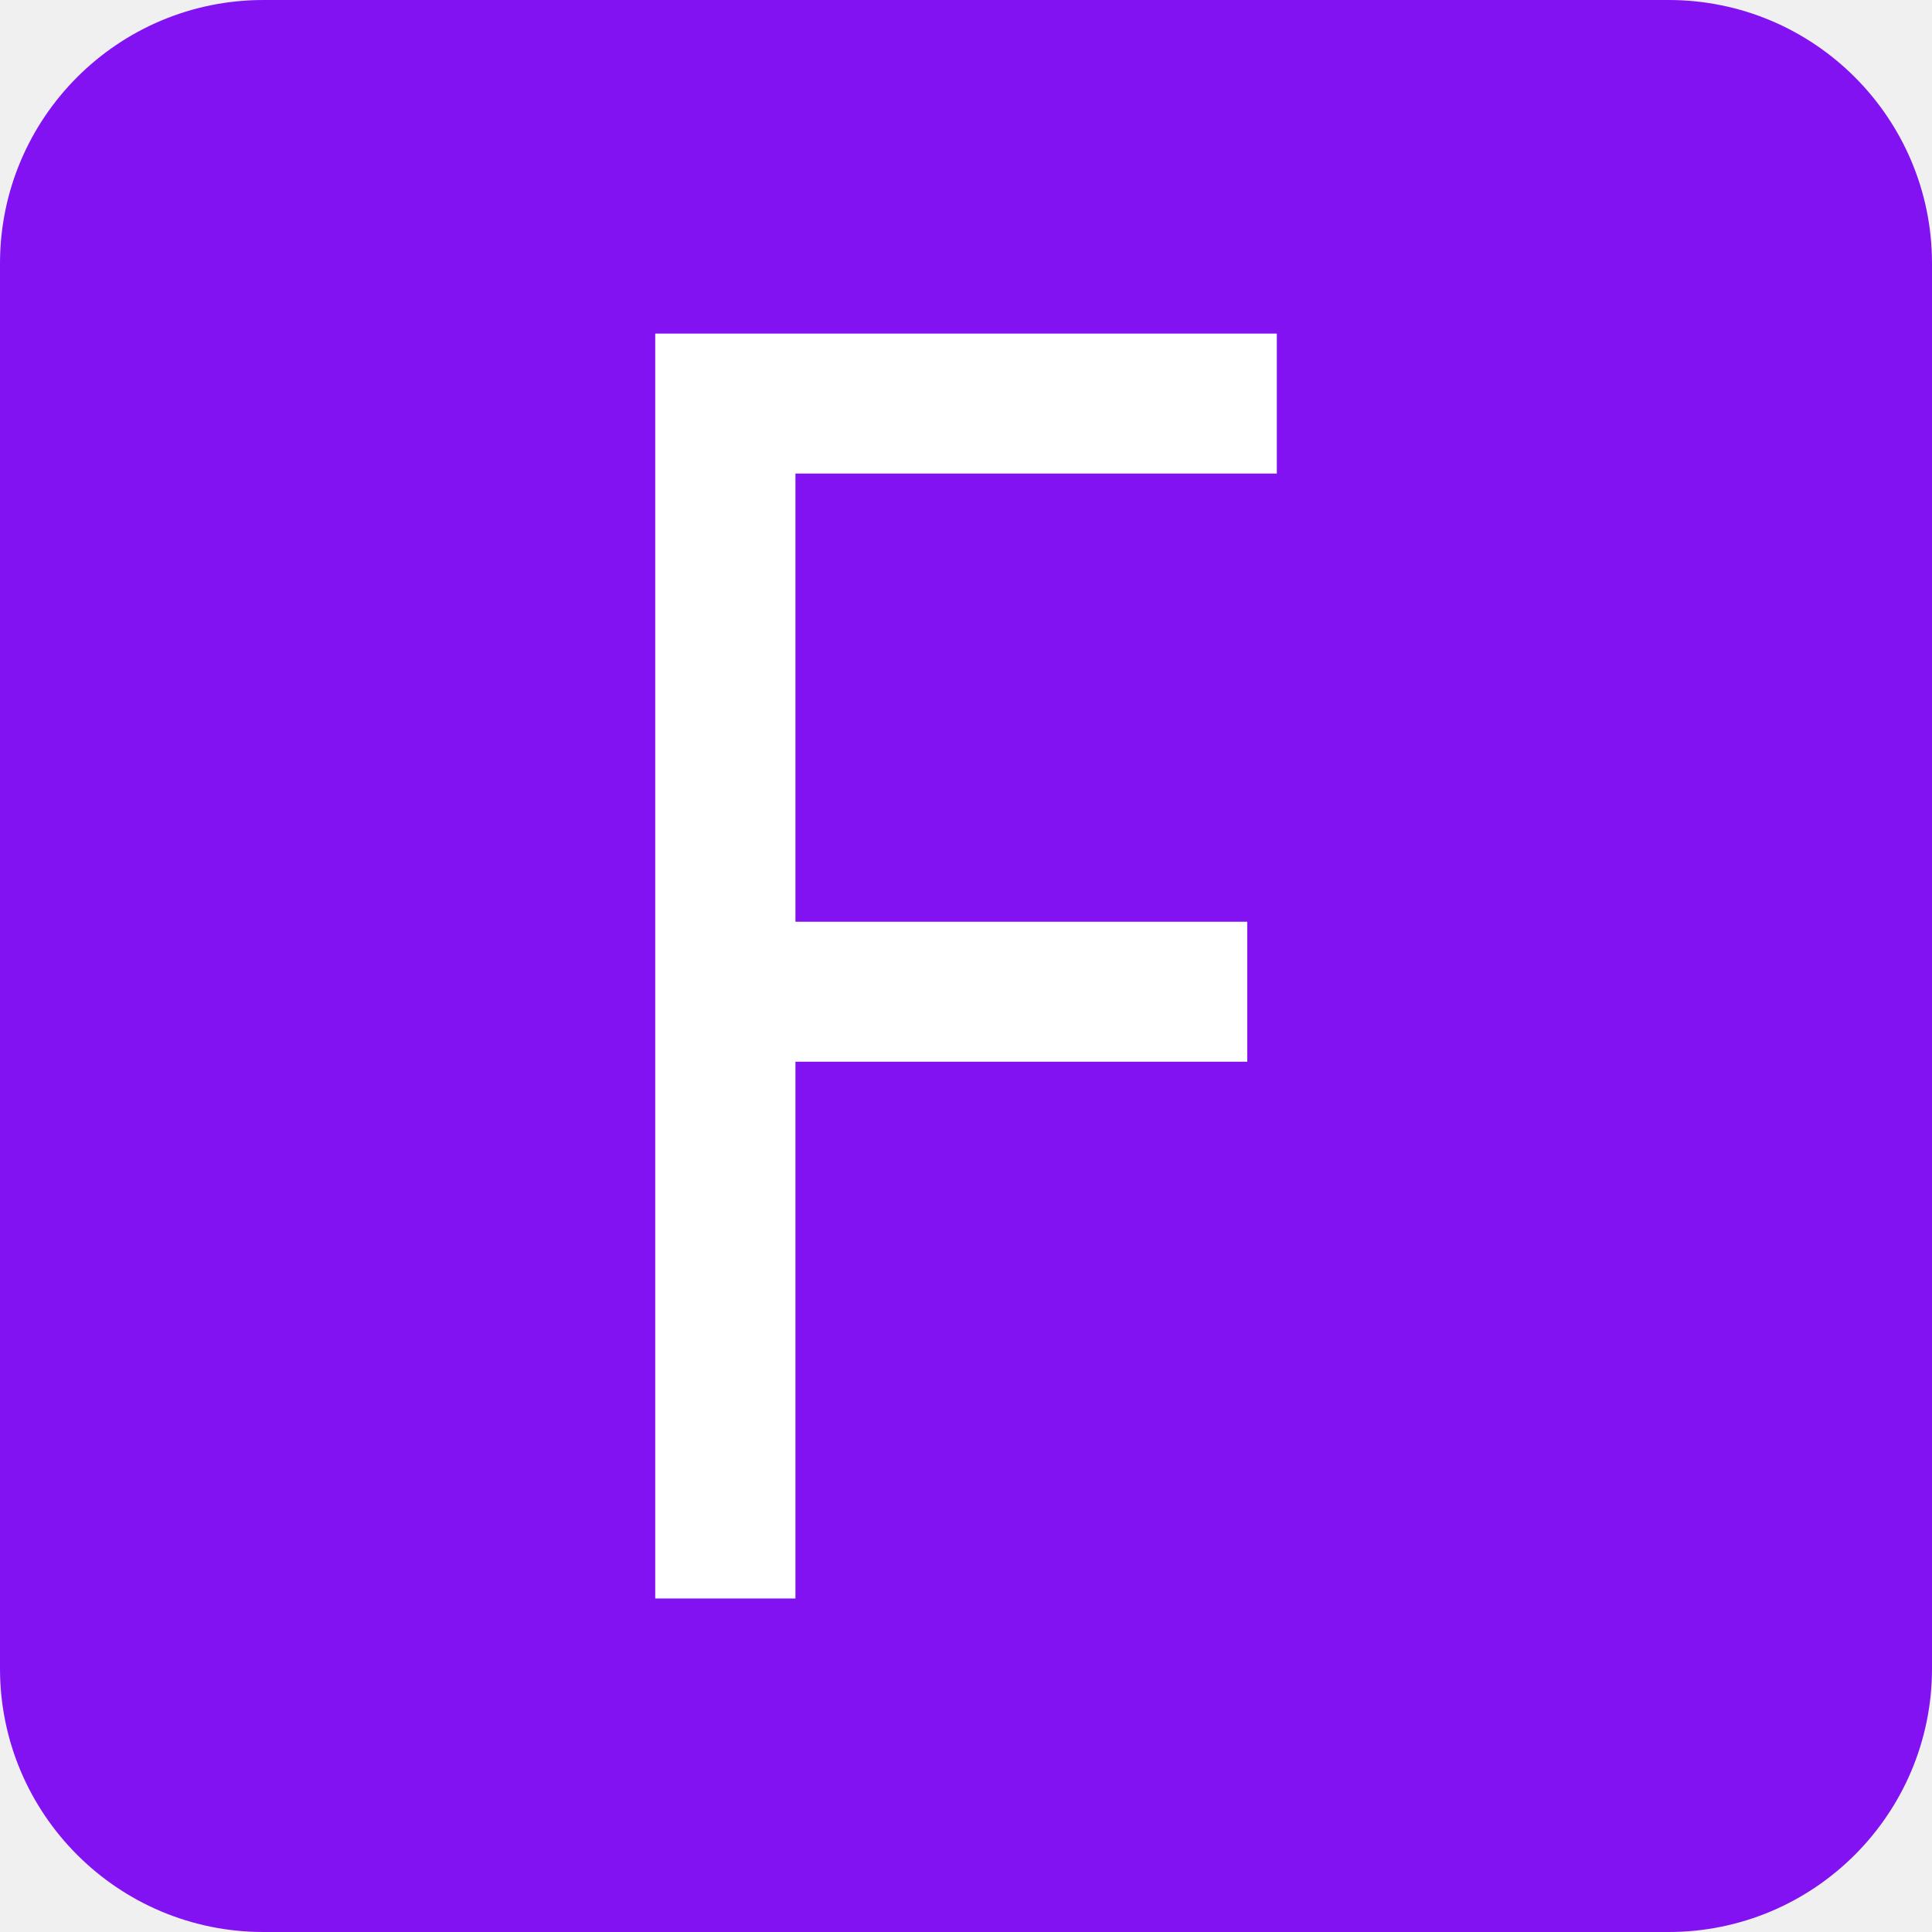
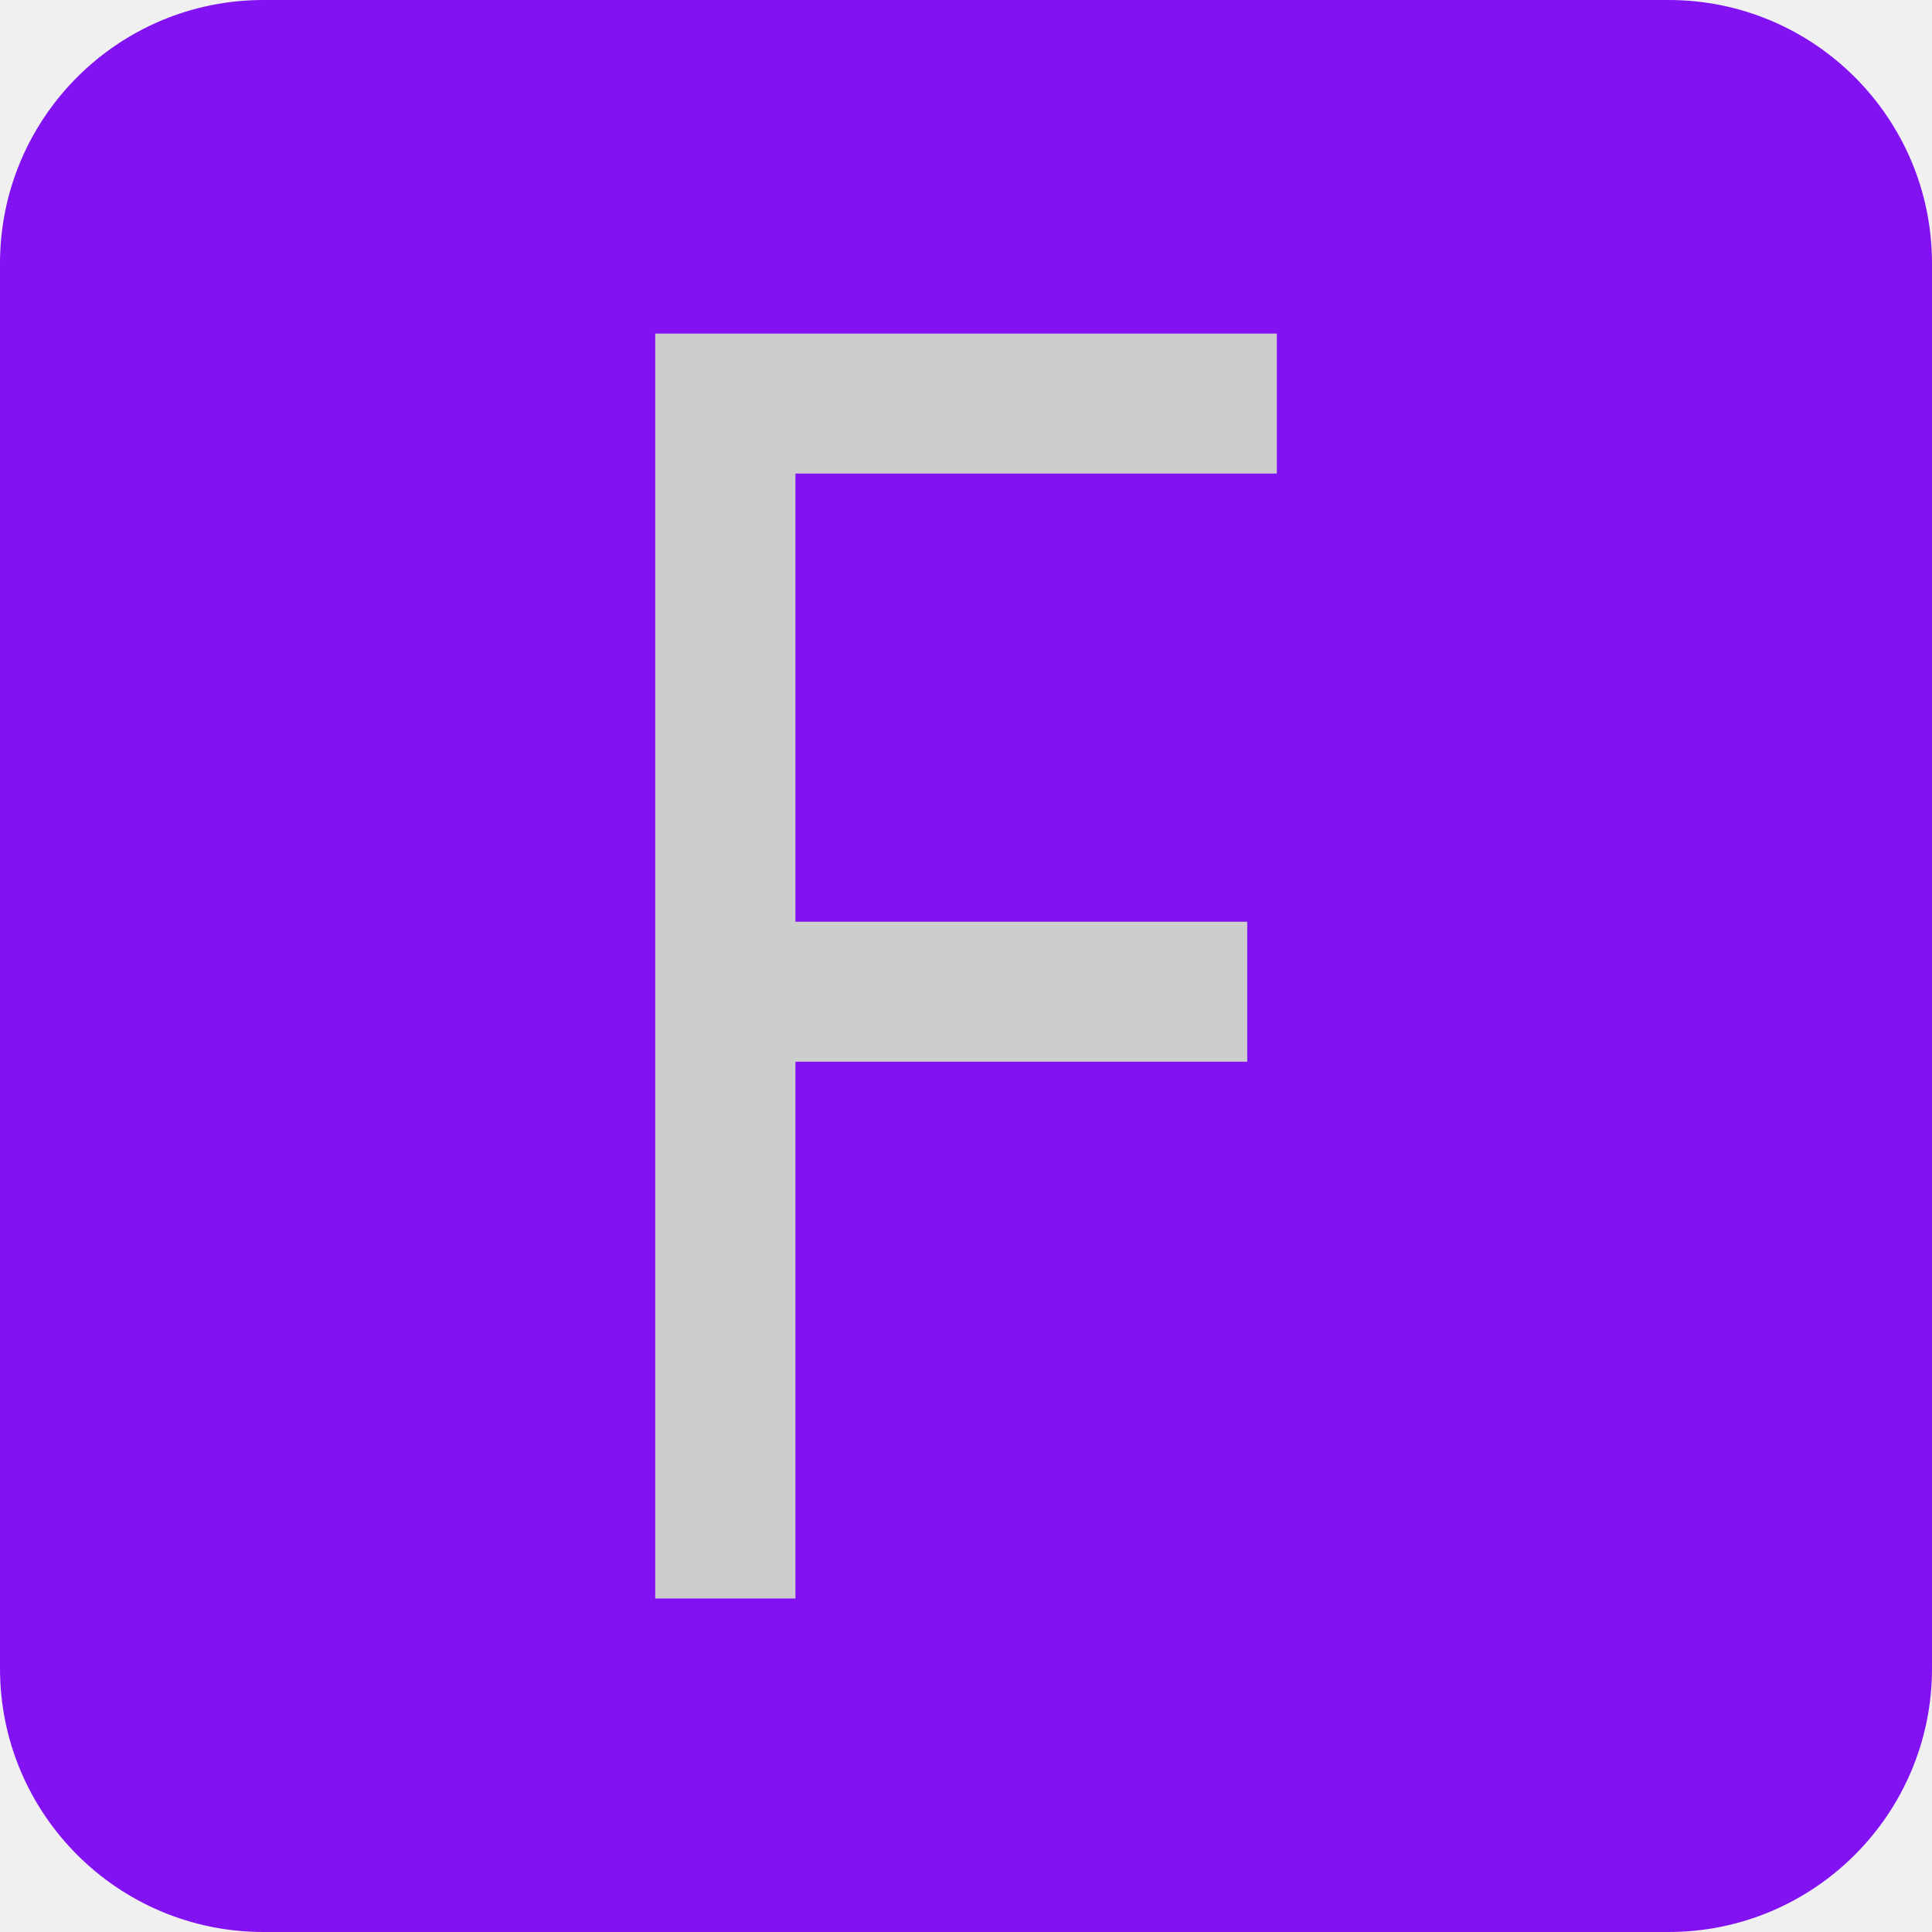
<svg xmlns="http://www.w3.org/2000/svg" width="44" height="44" viewBox="0 0 44 44" fill="none" version="1.1" id="svg9375">
  <defs id="defs9379">
    <linearGradient id="paint0_linear" x1="14.392" y1="11" x2="26.392" y2="31.785" gradientUnits="userSpaceOnUse" gradientTransform="translate(32.42363,0.9319955)">
      <stop stop-color="#6E6E7E" id="stop489" />
      <stop offset="1" stop-color="#666270" id="stop491" />
    </linearGradient>
    <rect x="3.679" y="6.132" width="32.473" height="27.371" id="rect9274" />
  </defs>
  <rect width="44" height="44" rx="6" fill="#0DCD65" id="rect9371" style="font-variation-settings:normal;opacity:1;vector-effect:none;fill:#8212f2;fill-opacity:1;stroke-width:1;stroke-linecap:butt;stroke-linejoin:miter;stroke-miterlimit:4;stroke-dasharray:none;stroke-dashoffset:0;stroke-opacity:1;-inkscape-stroke:none;stop-color:#000000;stop-opacity:1" />
-   <g aria-label="FX" transform="matrix(1.971158,0,0,2.241459,4.226683,-14.04852)" id="text9272" style="font-size:18px;line-height:1.25;white-space:pre;shape-inside:url(#rect9274);display:inline;opacity:1;vector-effect:none;fill:#ffffff;stroke-width:0.476;stop-color:#000000;stop-opacity:1">
+   <g aria-label="FX" transform="matrix(1.971158,0,0,2.241459,4.226683,-14.04852)" id="text9272" style="font-size:18px;line-height:1.25;white-space:pre;shape-inside:url(#rect9274);display:inline;opacity:1;vector-effect:none;fill:#cdcdcd;stroke-width:0.476;stop-color:#000000;stop-opacity:1">
    <path d="m 7.046,22.509 h -1.62 V 9.657 H 12.608 V 11.079 H 7.046 v 4.554 h 5.22 v 1.422 H 7.046 Z" style="vector-effect:none;stop-color:#000000;stop-opacity:1" id="path294" />
  </g>
</svg>
